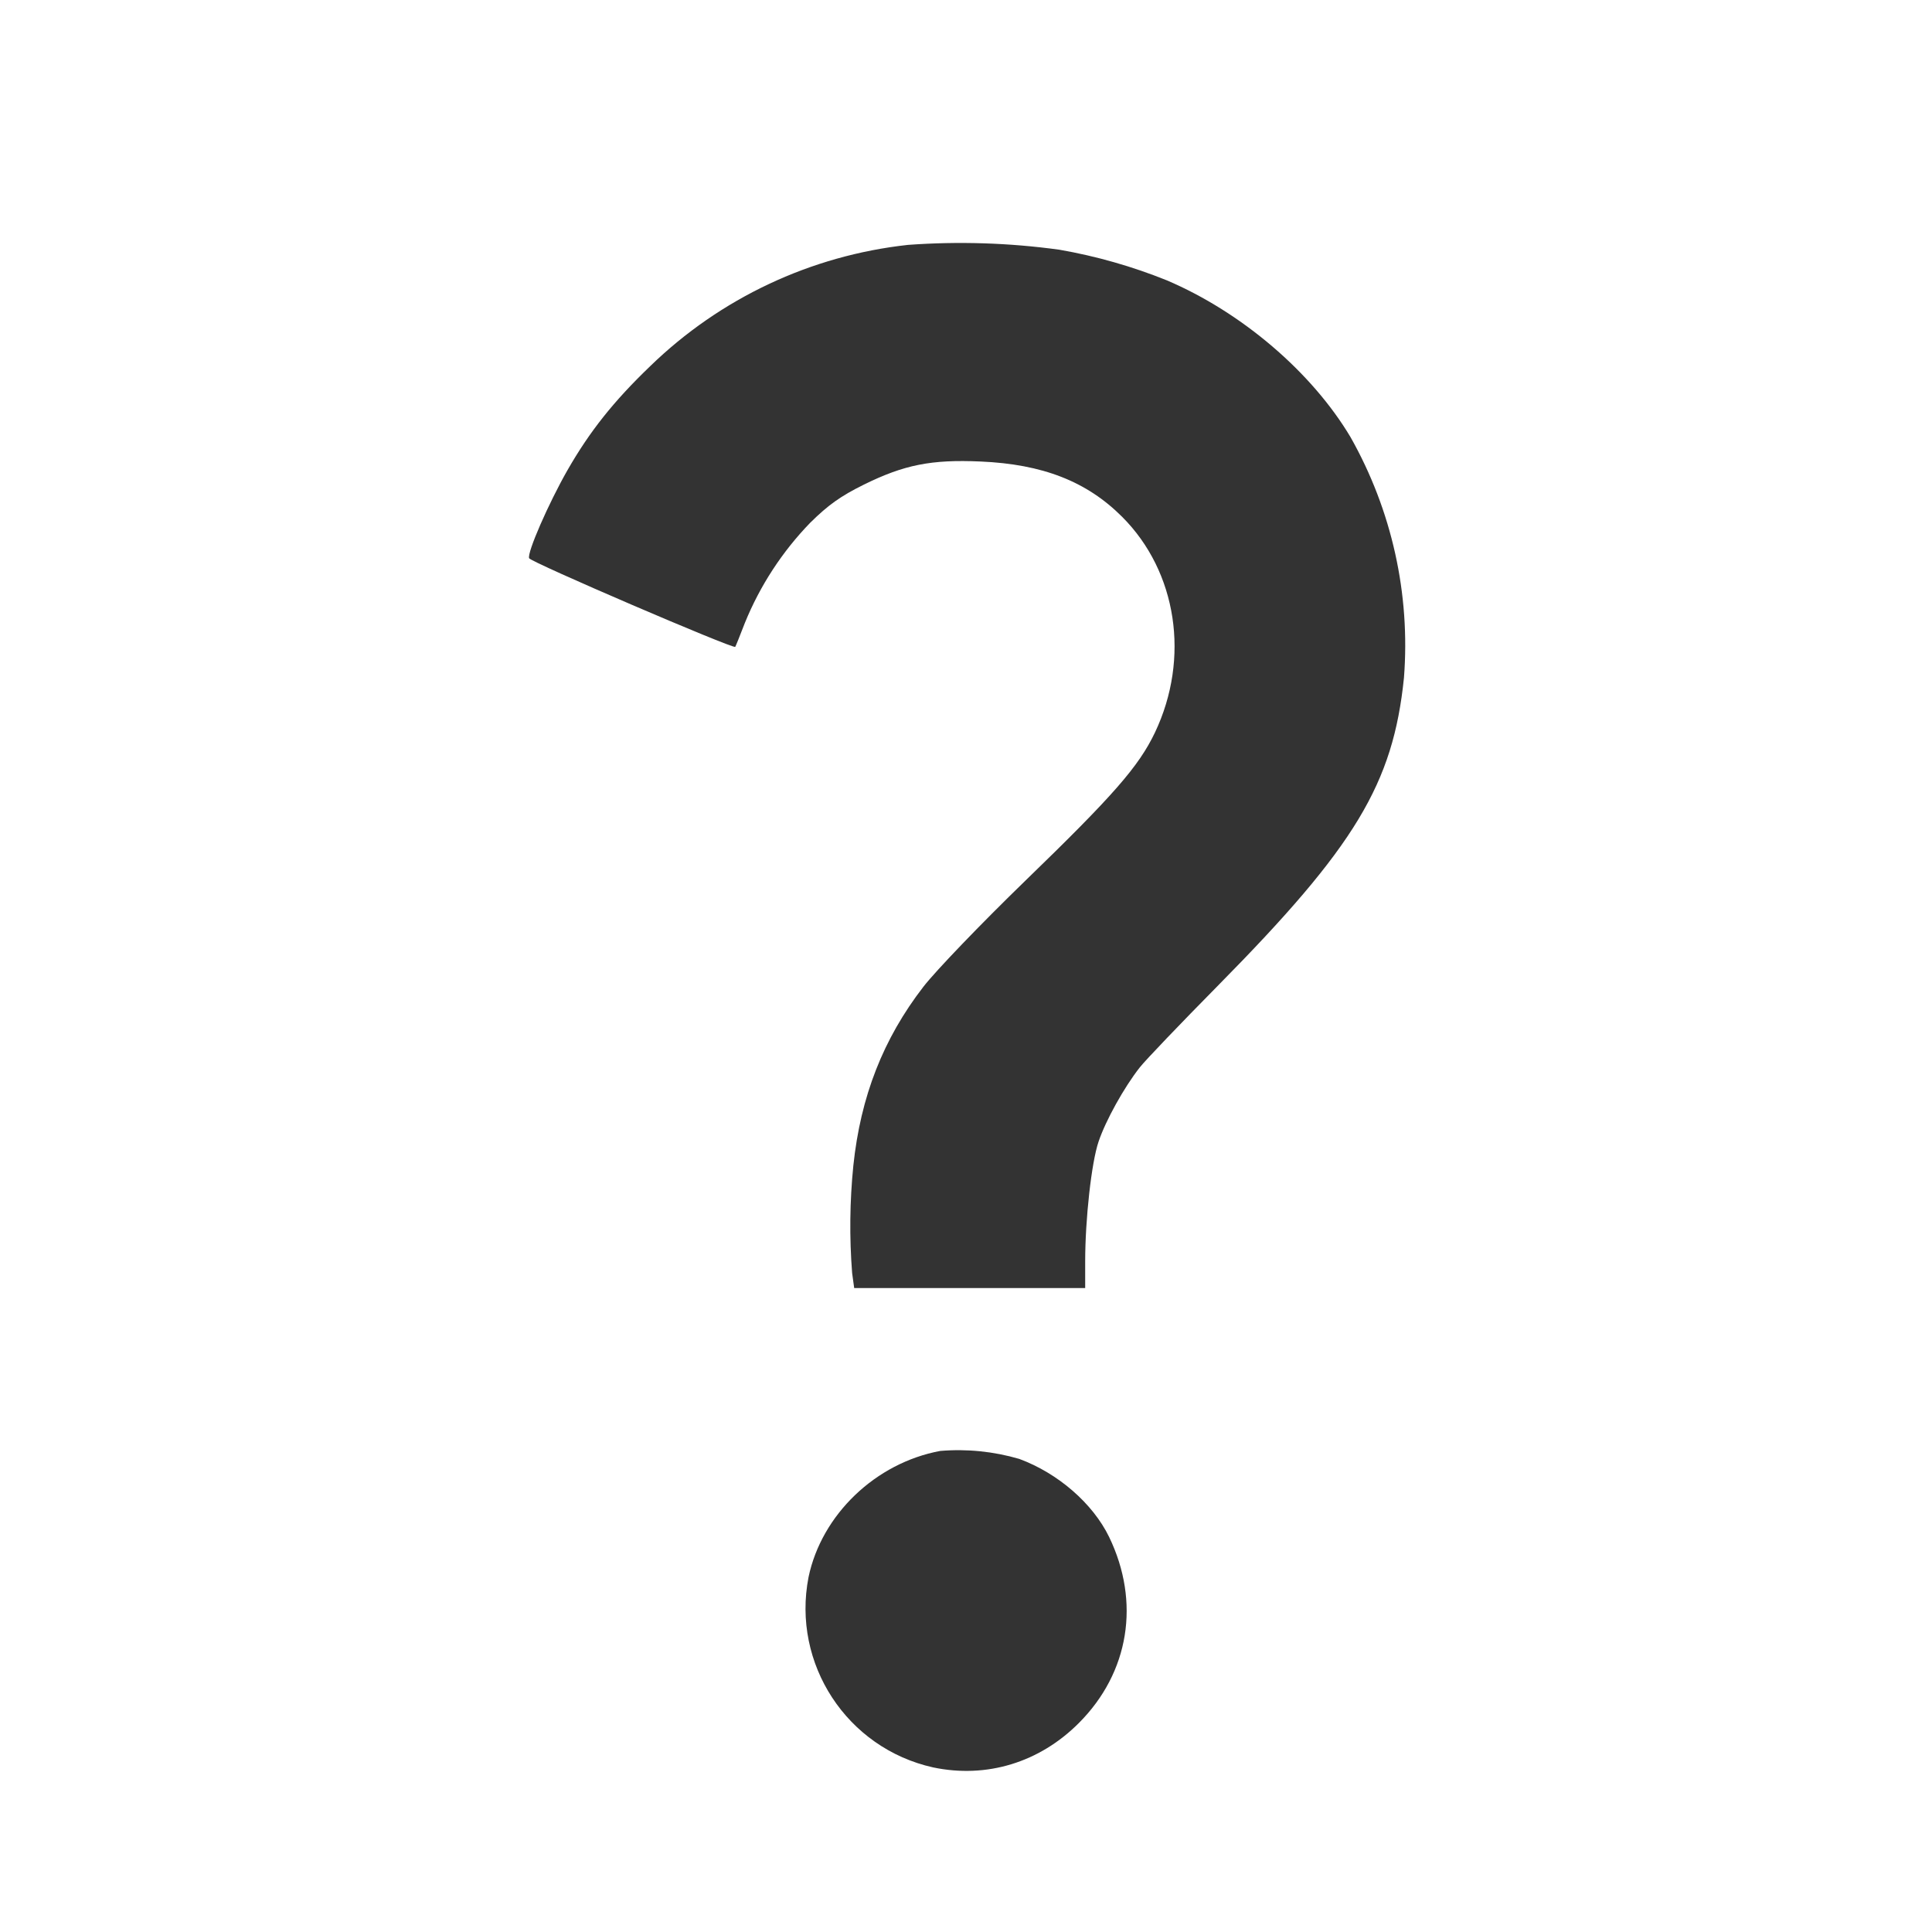
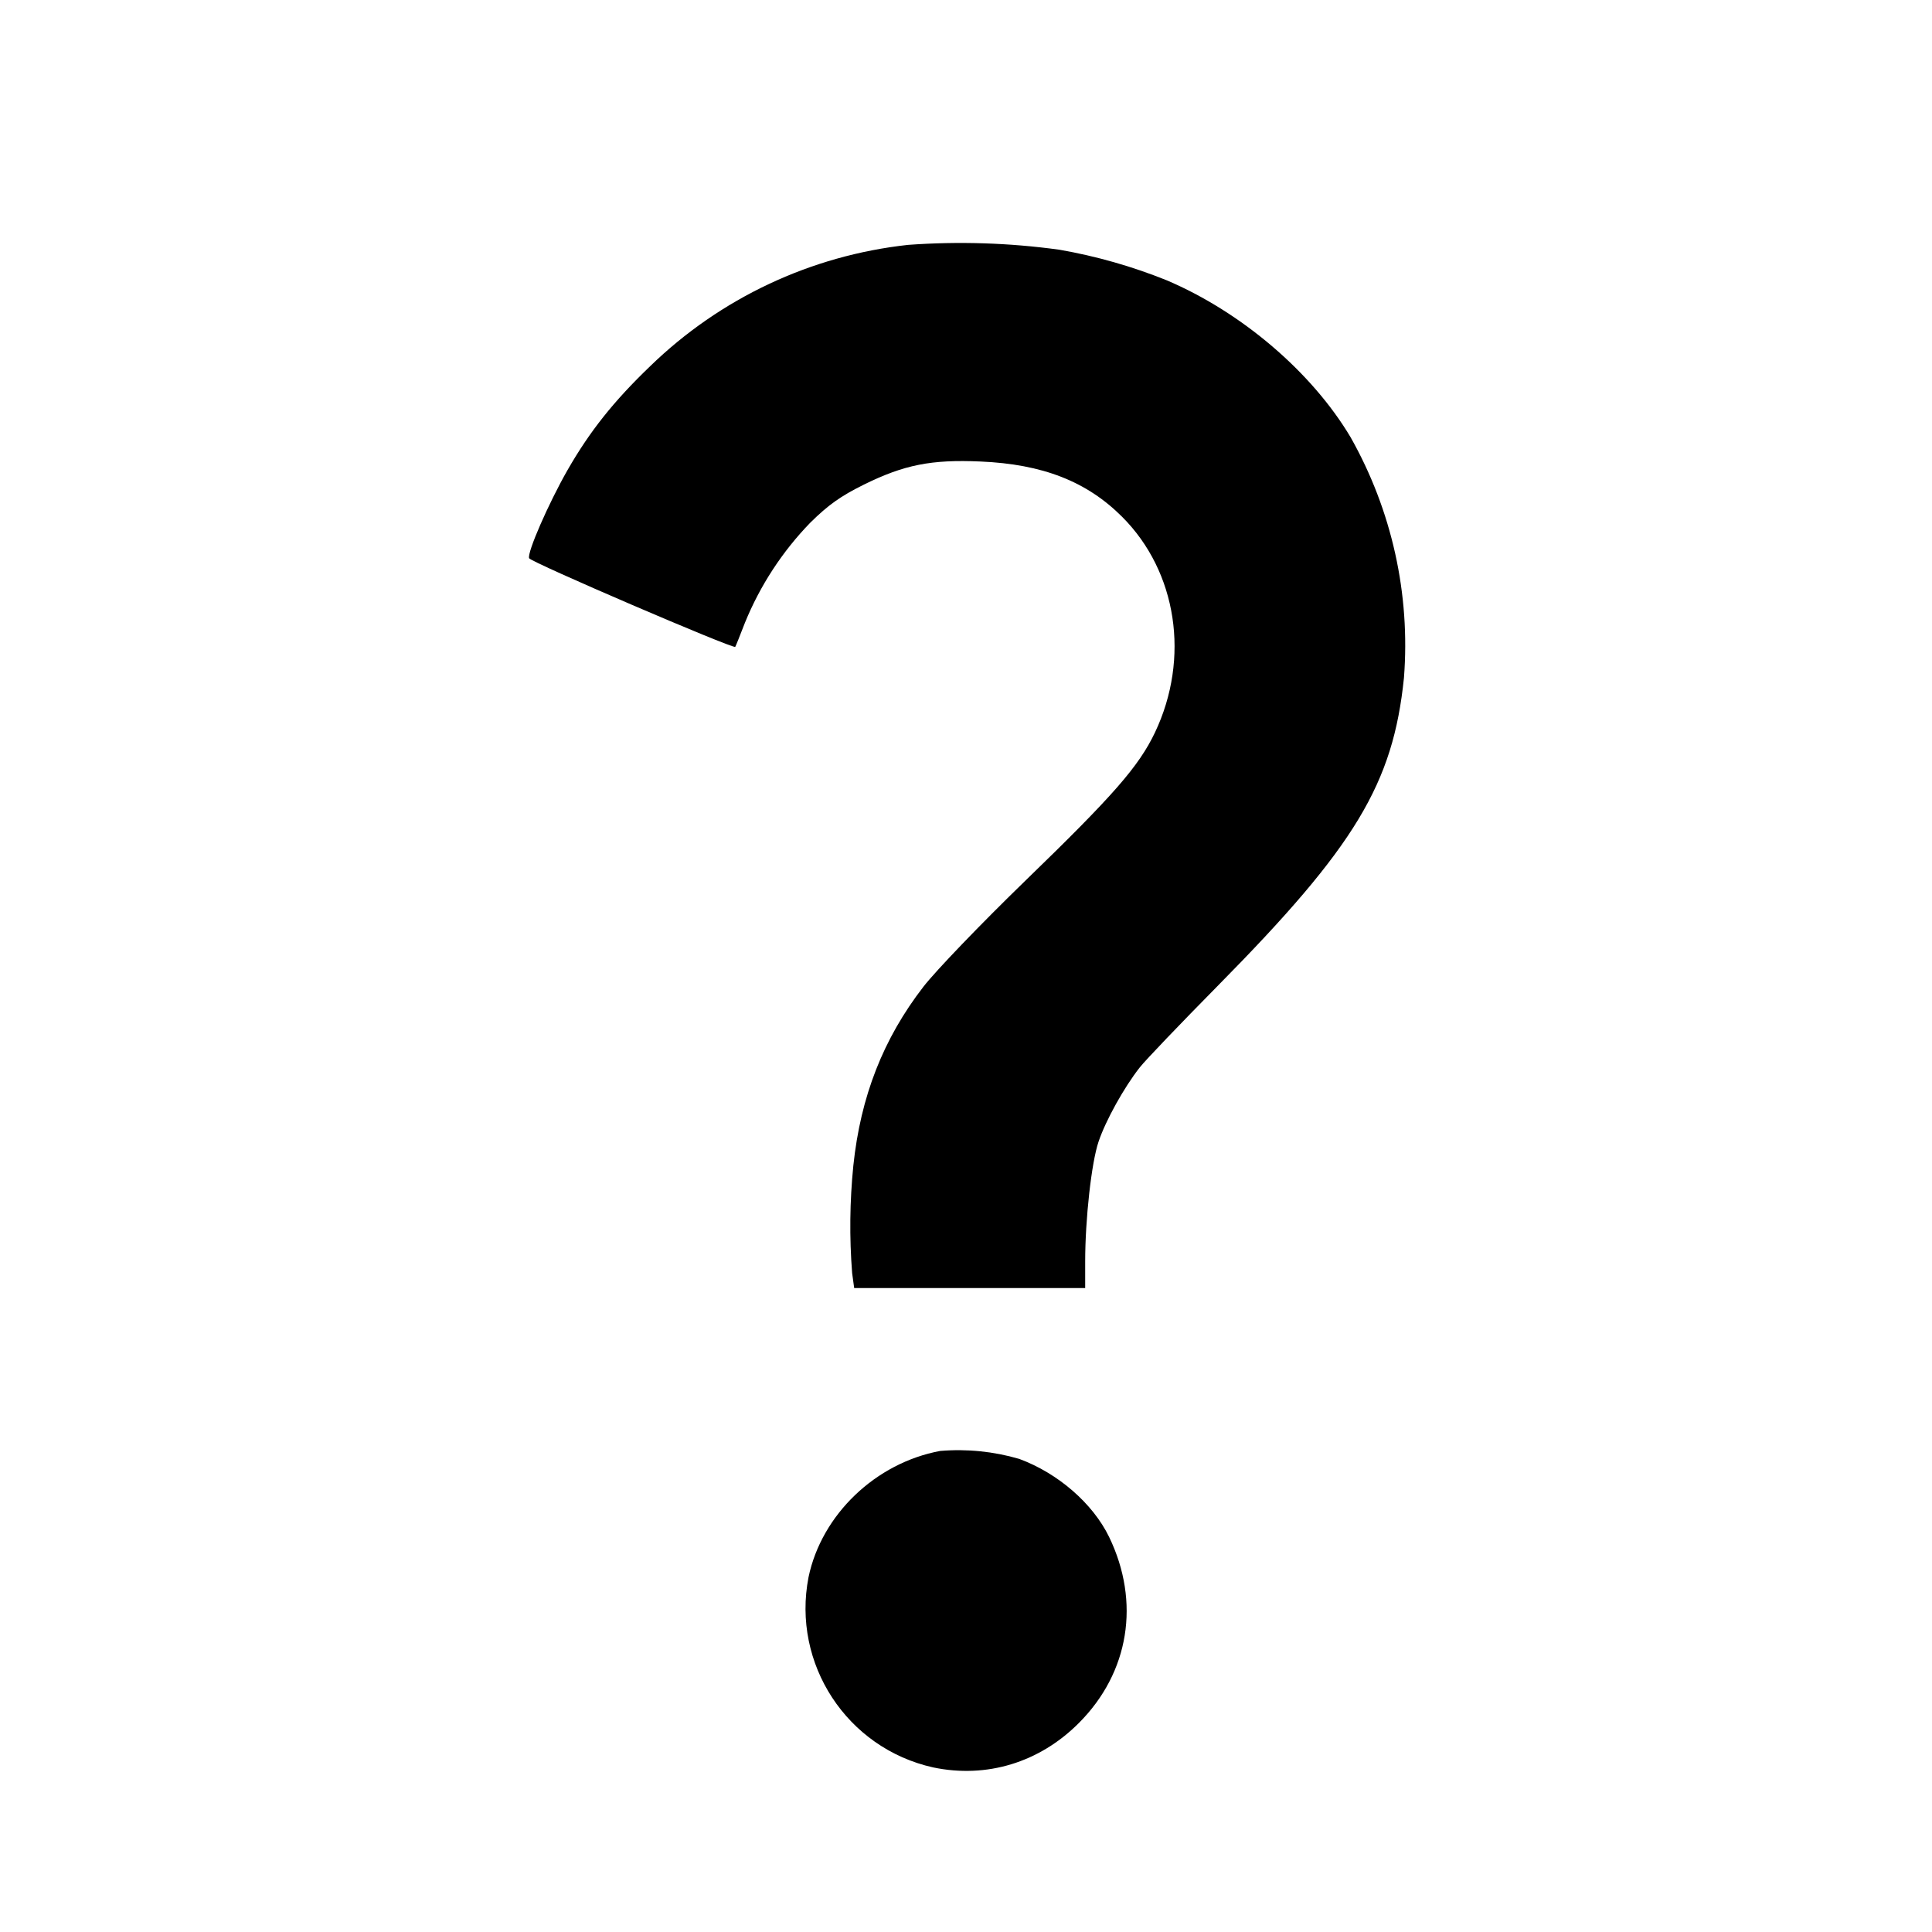
<svg xmlns="http://www.w3.org/2000/svg" fill="none" viewBox="0 0 16 16">
-   <path fill="#333" fill-rule="evenodd" d="M7.52 2.028a3.63 3.63 0 0 0-2.136 1.005c-.302.29-.5.539-.684.86-.157.275-.336.684-.318.73.012.032 1.693.754 1.707.734.004-.006.04-.095.08-.199a2.6 2.6 0 0 1 .542-.83c.149-.147.252-.22.442-.314.334-.165.56-.21.967-.192.515.022.88.165 1.173.458.455.455.564 1.171.272 1.786-.134.281-.345.522-1.073 1.227-.369.358-.742.746-.845.879-.333.431-.52.909-.58 1.481a5 5 0 0 0-.01.89l.017.124h1.913v-.22c0-.35.052-.82.111-.993.059-.175.211-.449.341-.614.046-.059.339-.365.65-.68 1.135-1.15 1.448-1.669 1.538-2.547a3.5 3.5 0 0 0-.442-1.992c-.321-.539-.902-1.035-1.521-1.299a4.4 4.4 0 0 0-.891-.254 6 6 0 0 0-1.253-.04m.267 9.988c-.536.099-.983.528-1.091 1.045a1.35 1.35 0 0 0 1.032 1.576c.444.093.881-.041 1.207-.368.417-.418.511-1.001.25-1.541-.135-.277-.422-.527-.744-.646a1.8 1.8 0 0 0-.654-.066" />
+   <path fill="#000" fill-rule="evenodd" d="M7.52 2.028a3.63 3.63 0 0 0-2.136 1.005c-.302.29-.5.539-.684.86-.157.275-.336.684-.318.73.012.032 1.693.754 1.707.734.004-.006.04-.095.08-.199a2.6 2.6 0 0 1 .542-.83c.149-.147.252-.22.442-.314.334-.165.56-.21.967-.192.515.022.88.165 1.173.458.455.455.564 1.171.272 1.786-.134.281-.345.522-1.073 1.227-.369.358-.742.746-.845.879-.333.431-.52.909-.58 1.481a5 5 0 0 0-.01.89l.017.124h1.913v-.22c0-.35.052-.82.111-.993.059-.175.211-.449.341-.614.046-.059.339-.365.65-.68 1.135-1.15 1.448-1.669 1.538-2.547a3.5 3.5 0 0 0-.442-1.992c-.321-.539-.902-1.035-1.521-1.299a4.4 4.4 0 0 0-.891-.254 6 6 0 0 0-1.253-.04m.267 9.988c-.536.099-.983.528-1.091 1.045a1.35 1.35 0 0 0 1.032 1.576c.444.093.881-.041 1.207-.368.417-.418.511-1.001.25-1.541-.135-.277-.422-.527-.744-.646a1.8 1.8 0 0 0-.654-.066" />
</svg>
